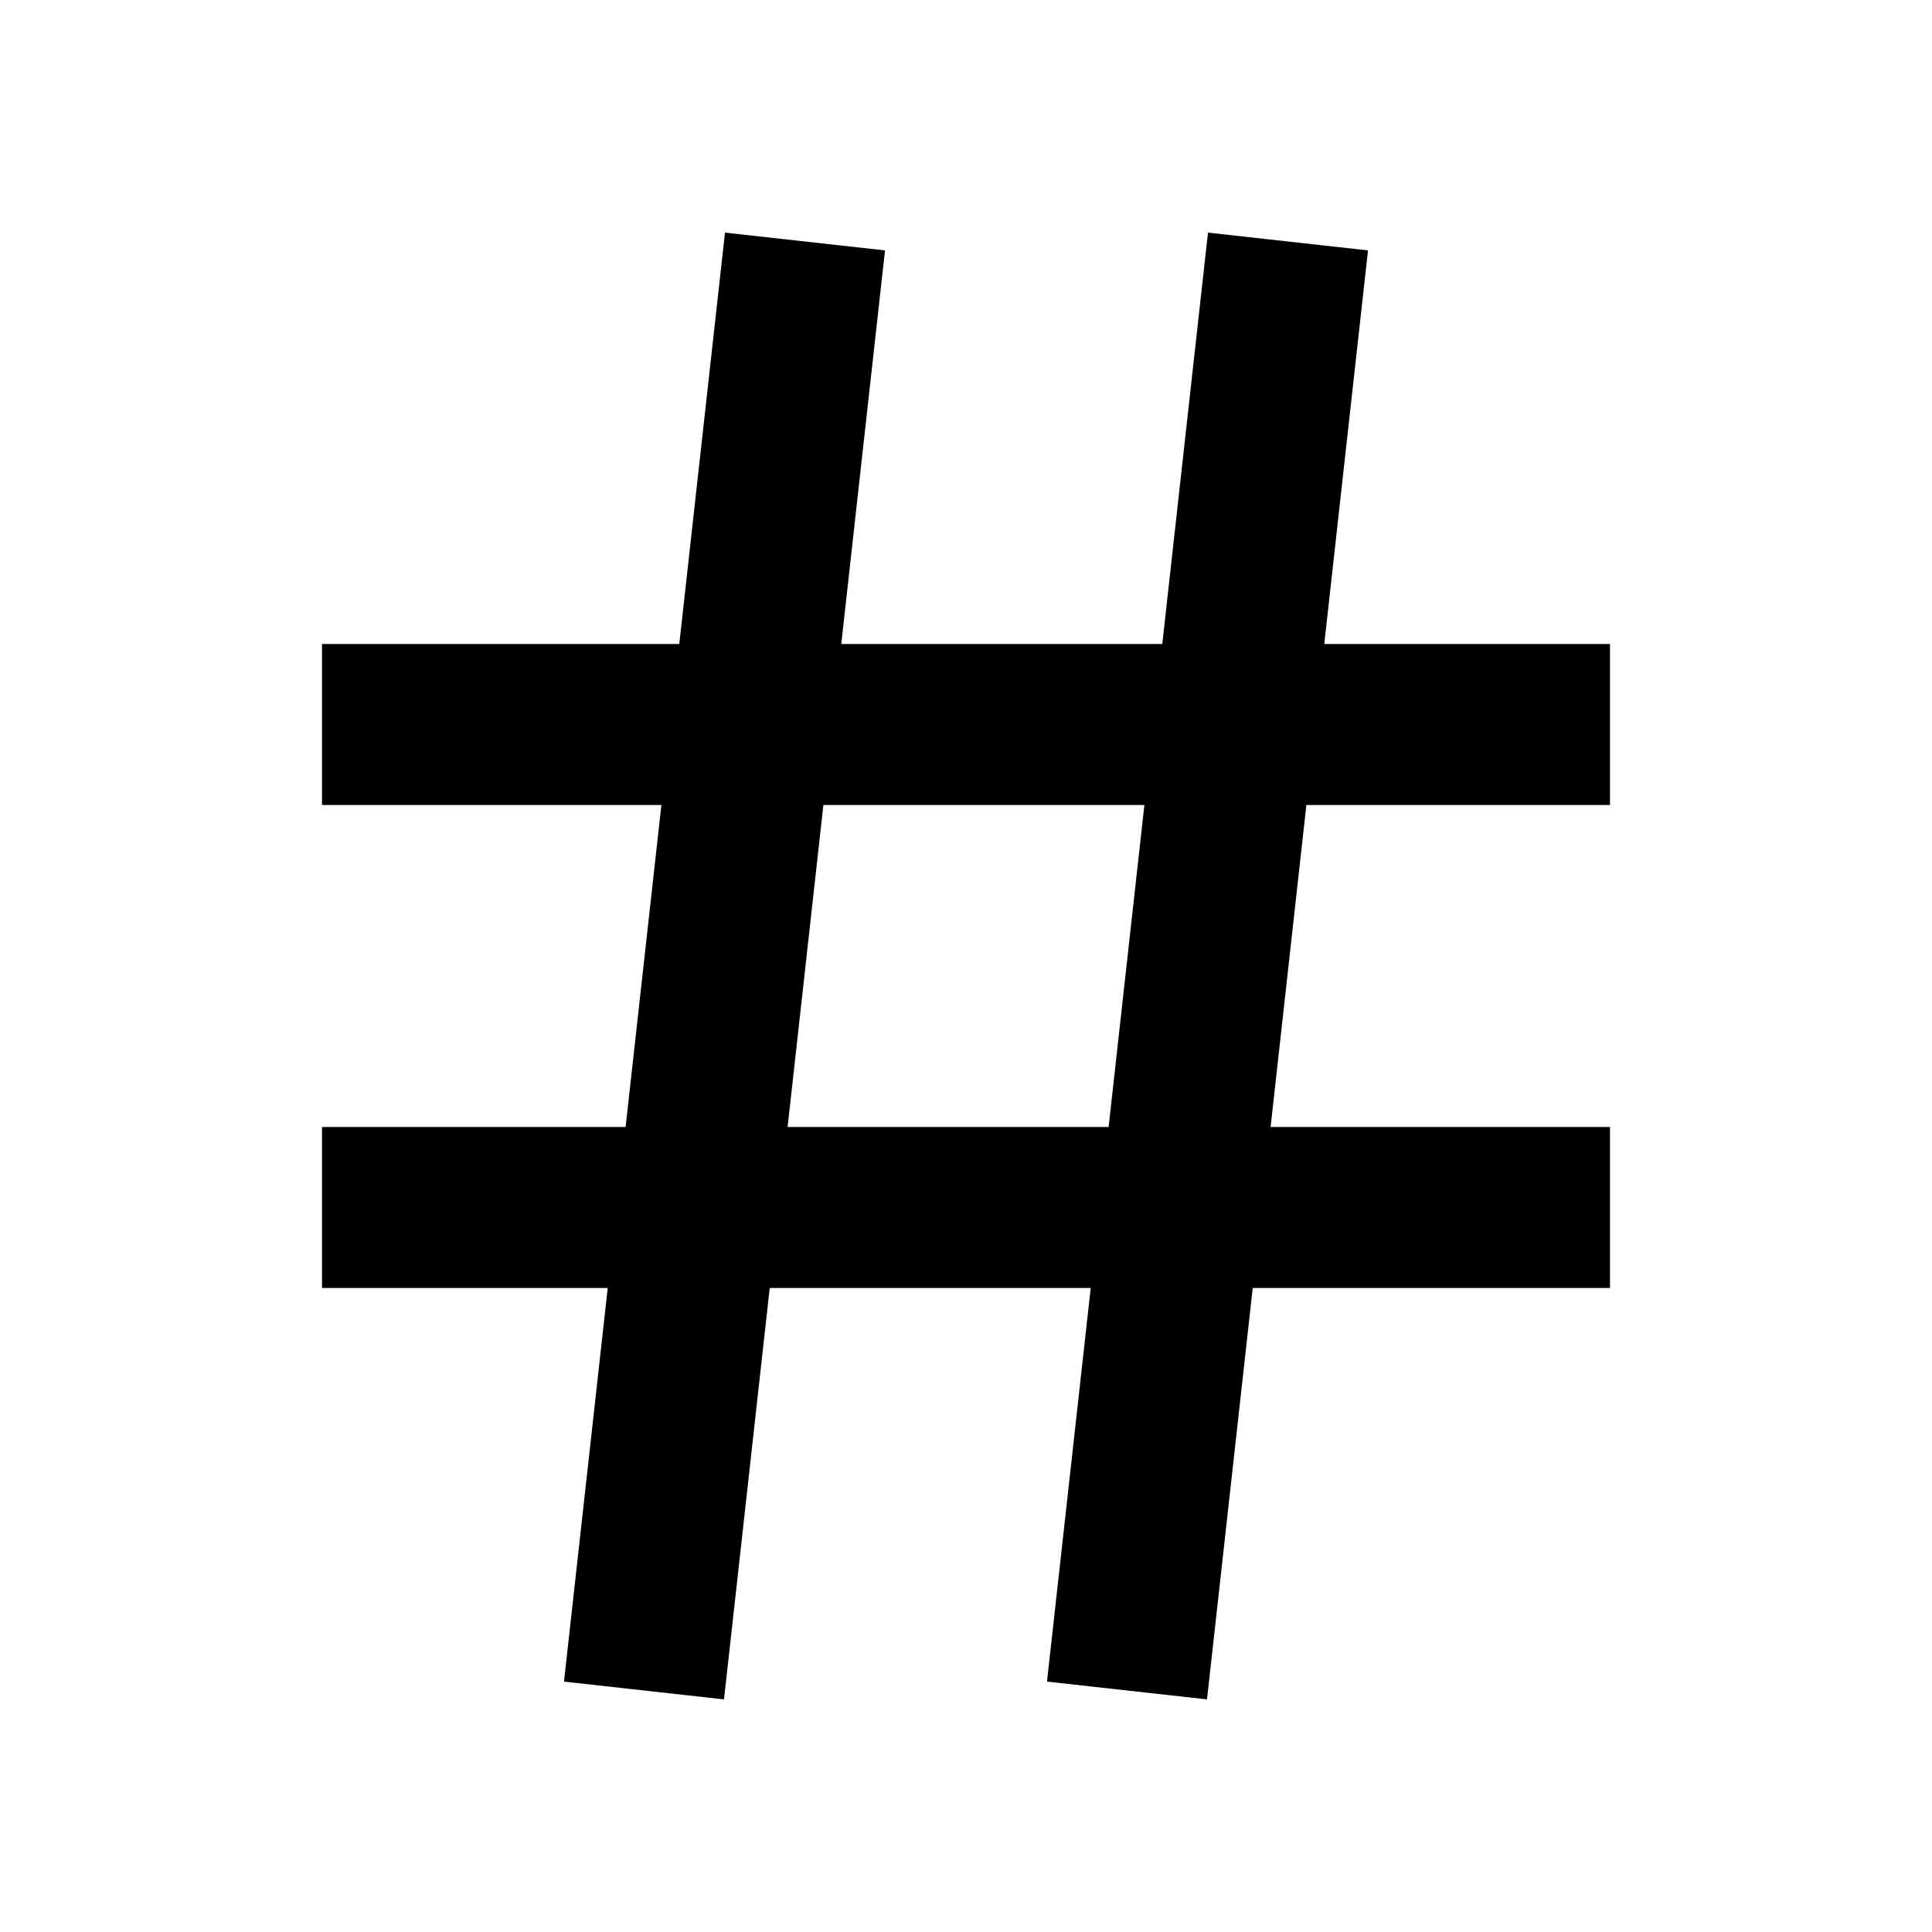
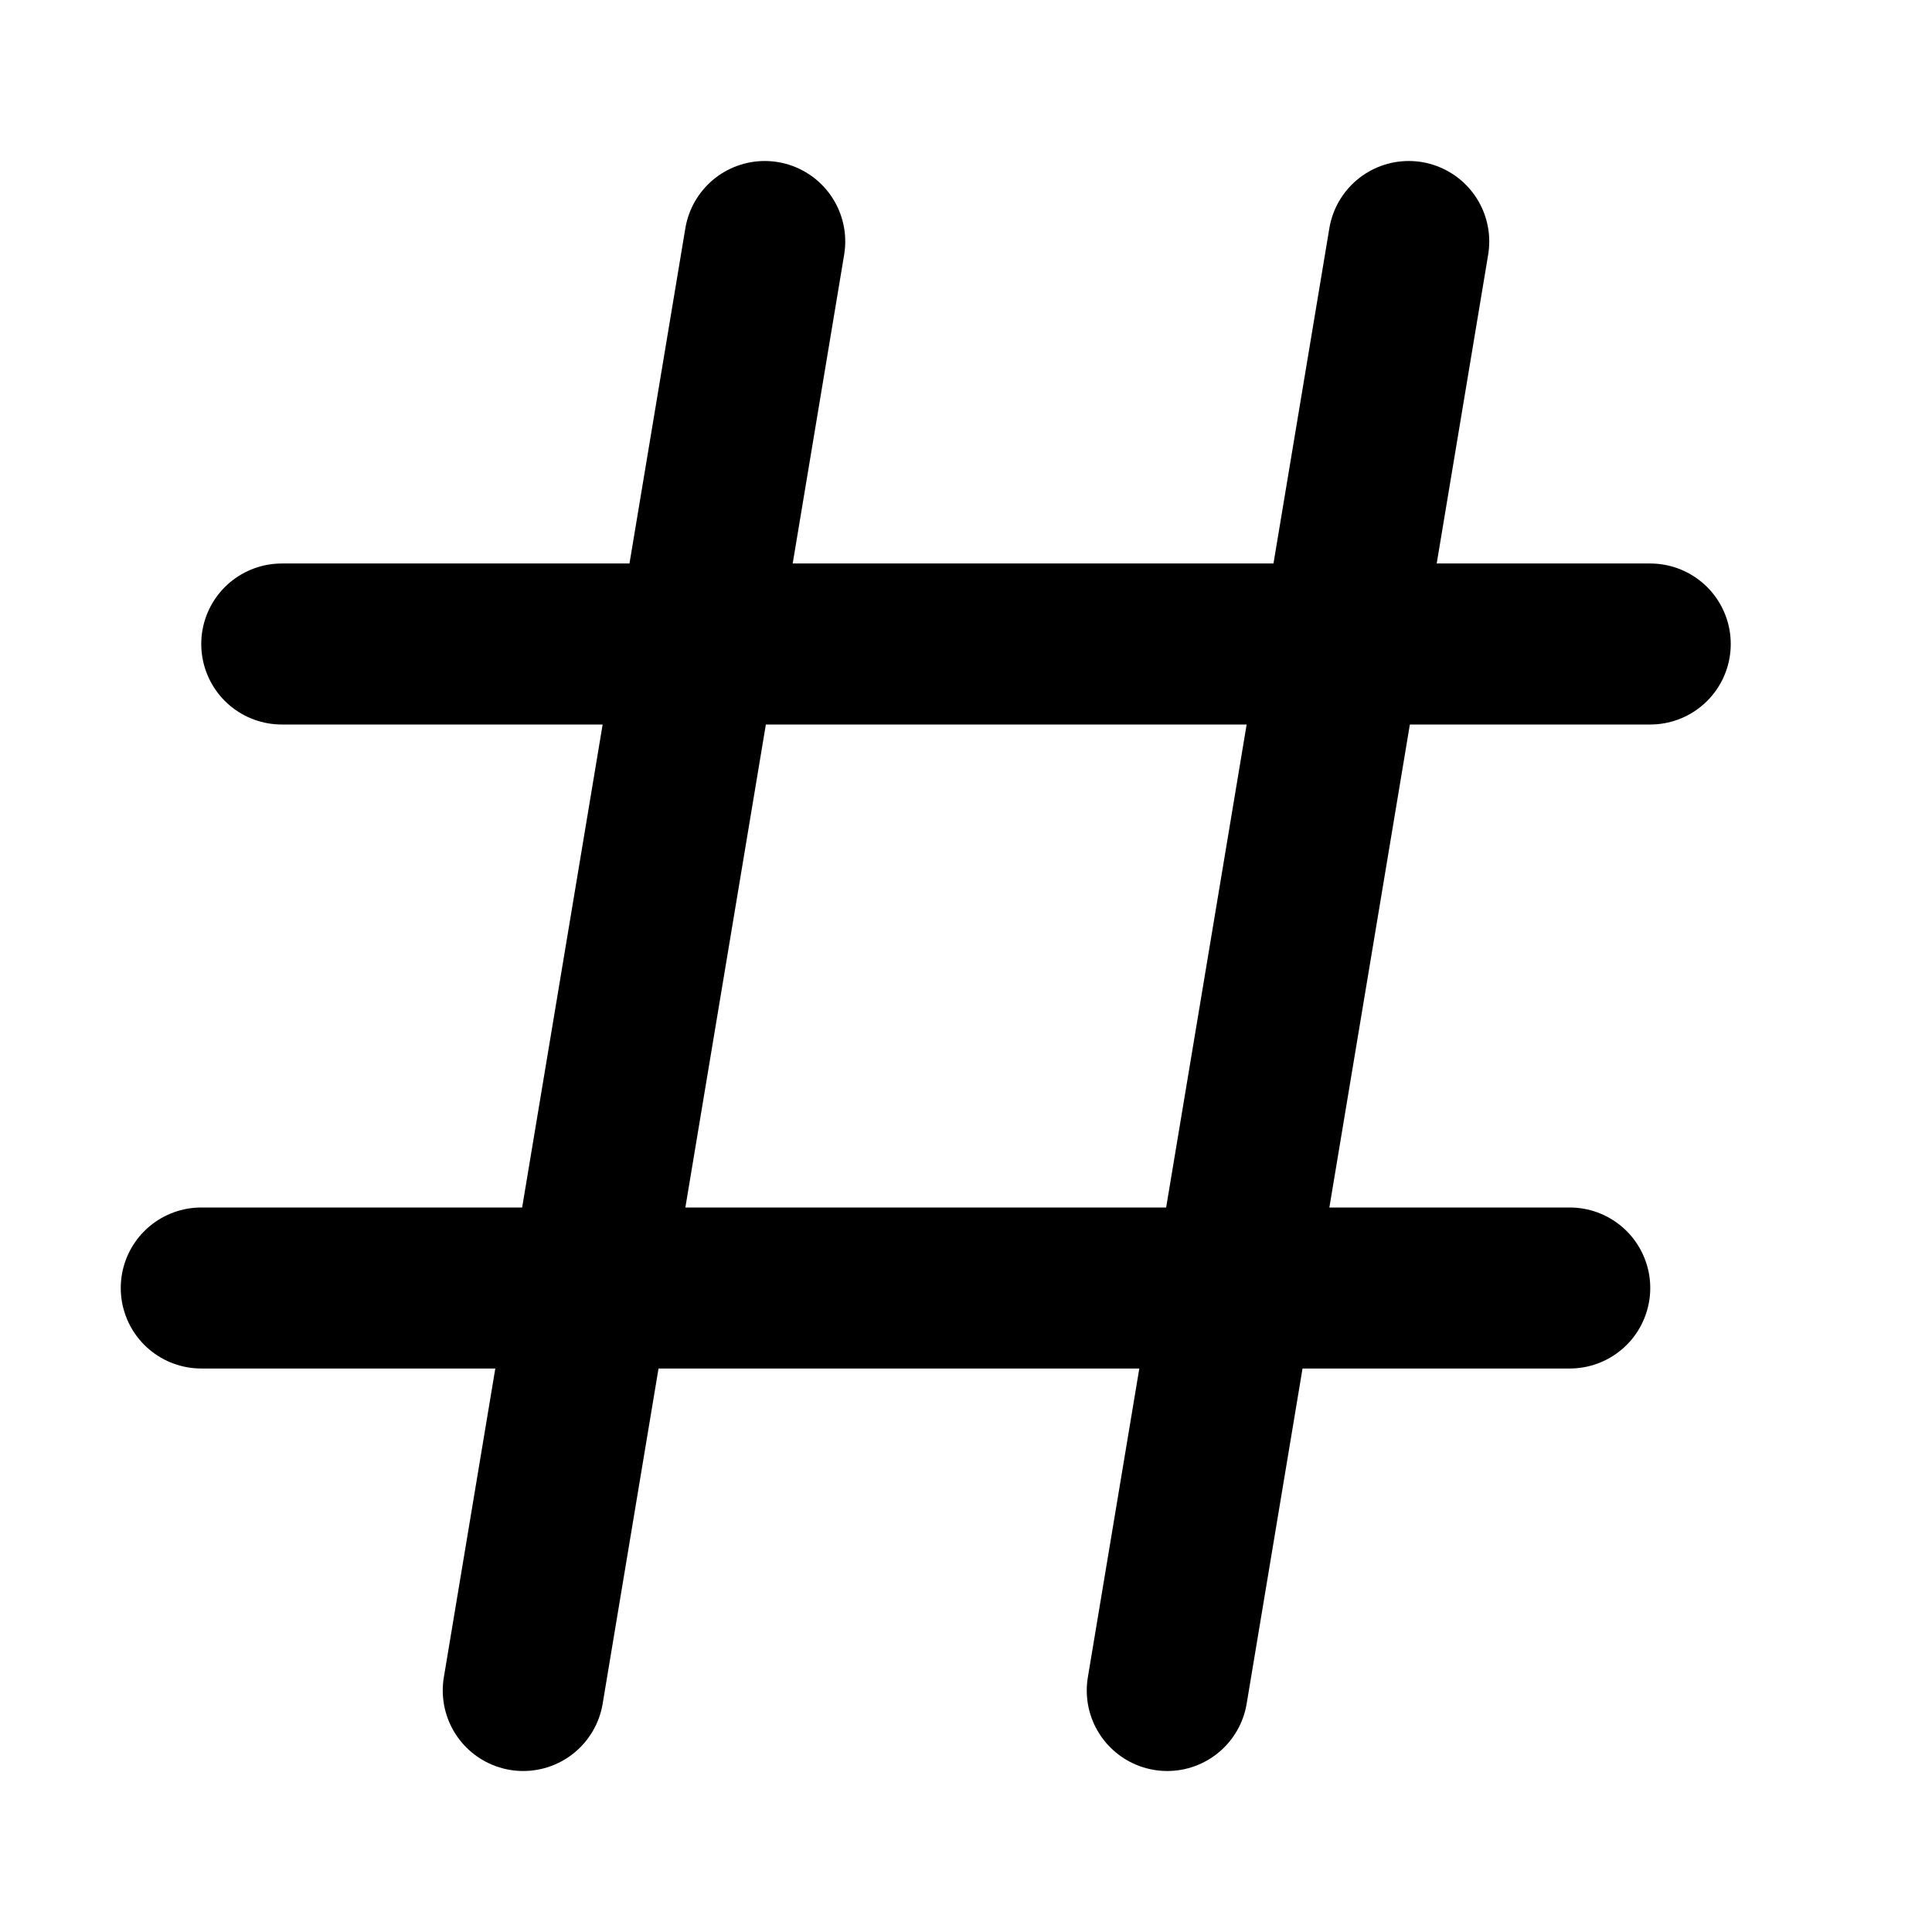
- <svg xmlns="http://www.w3.org/2000/svg" width="24" height="24" fill="currentColor" viewBox="0 0 24 24" stroke="currentColor" stroke-width="2">
-   <line x1="4" y1="9" x2="20" y2="9" />
-   <line x1="4" y1="15" x2="20" y2="15" />
-   <line x1="10" y1="3" x2="8" y2="21" />
-   <line x1="16" y1="3" x2="14" y2="21" />
+ <svg xmlns="http://www.w3.org/2000/svg" width="24px" height="24px" viewBox="0 0 24 24" fill="none">
+   <g id="SVGRepo_bgCarrier" stroke-width="0" />
+   <g id="SVGRepo_tracerCarrier" stroke-linecap="round" stroke-linejoin="round" />
+   <g id="SVGRepo_iconCarrier">
+     <path d="M9.5 3L6.5 21M17.5 3L14.5 21M20.5 8H3.5M19.5 16H2.5" stroke="#000000" stroke-width="2" stroke-linecap="round" stroke-linejoin="round" />
+   </g>
</svg>
